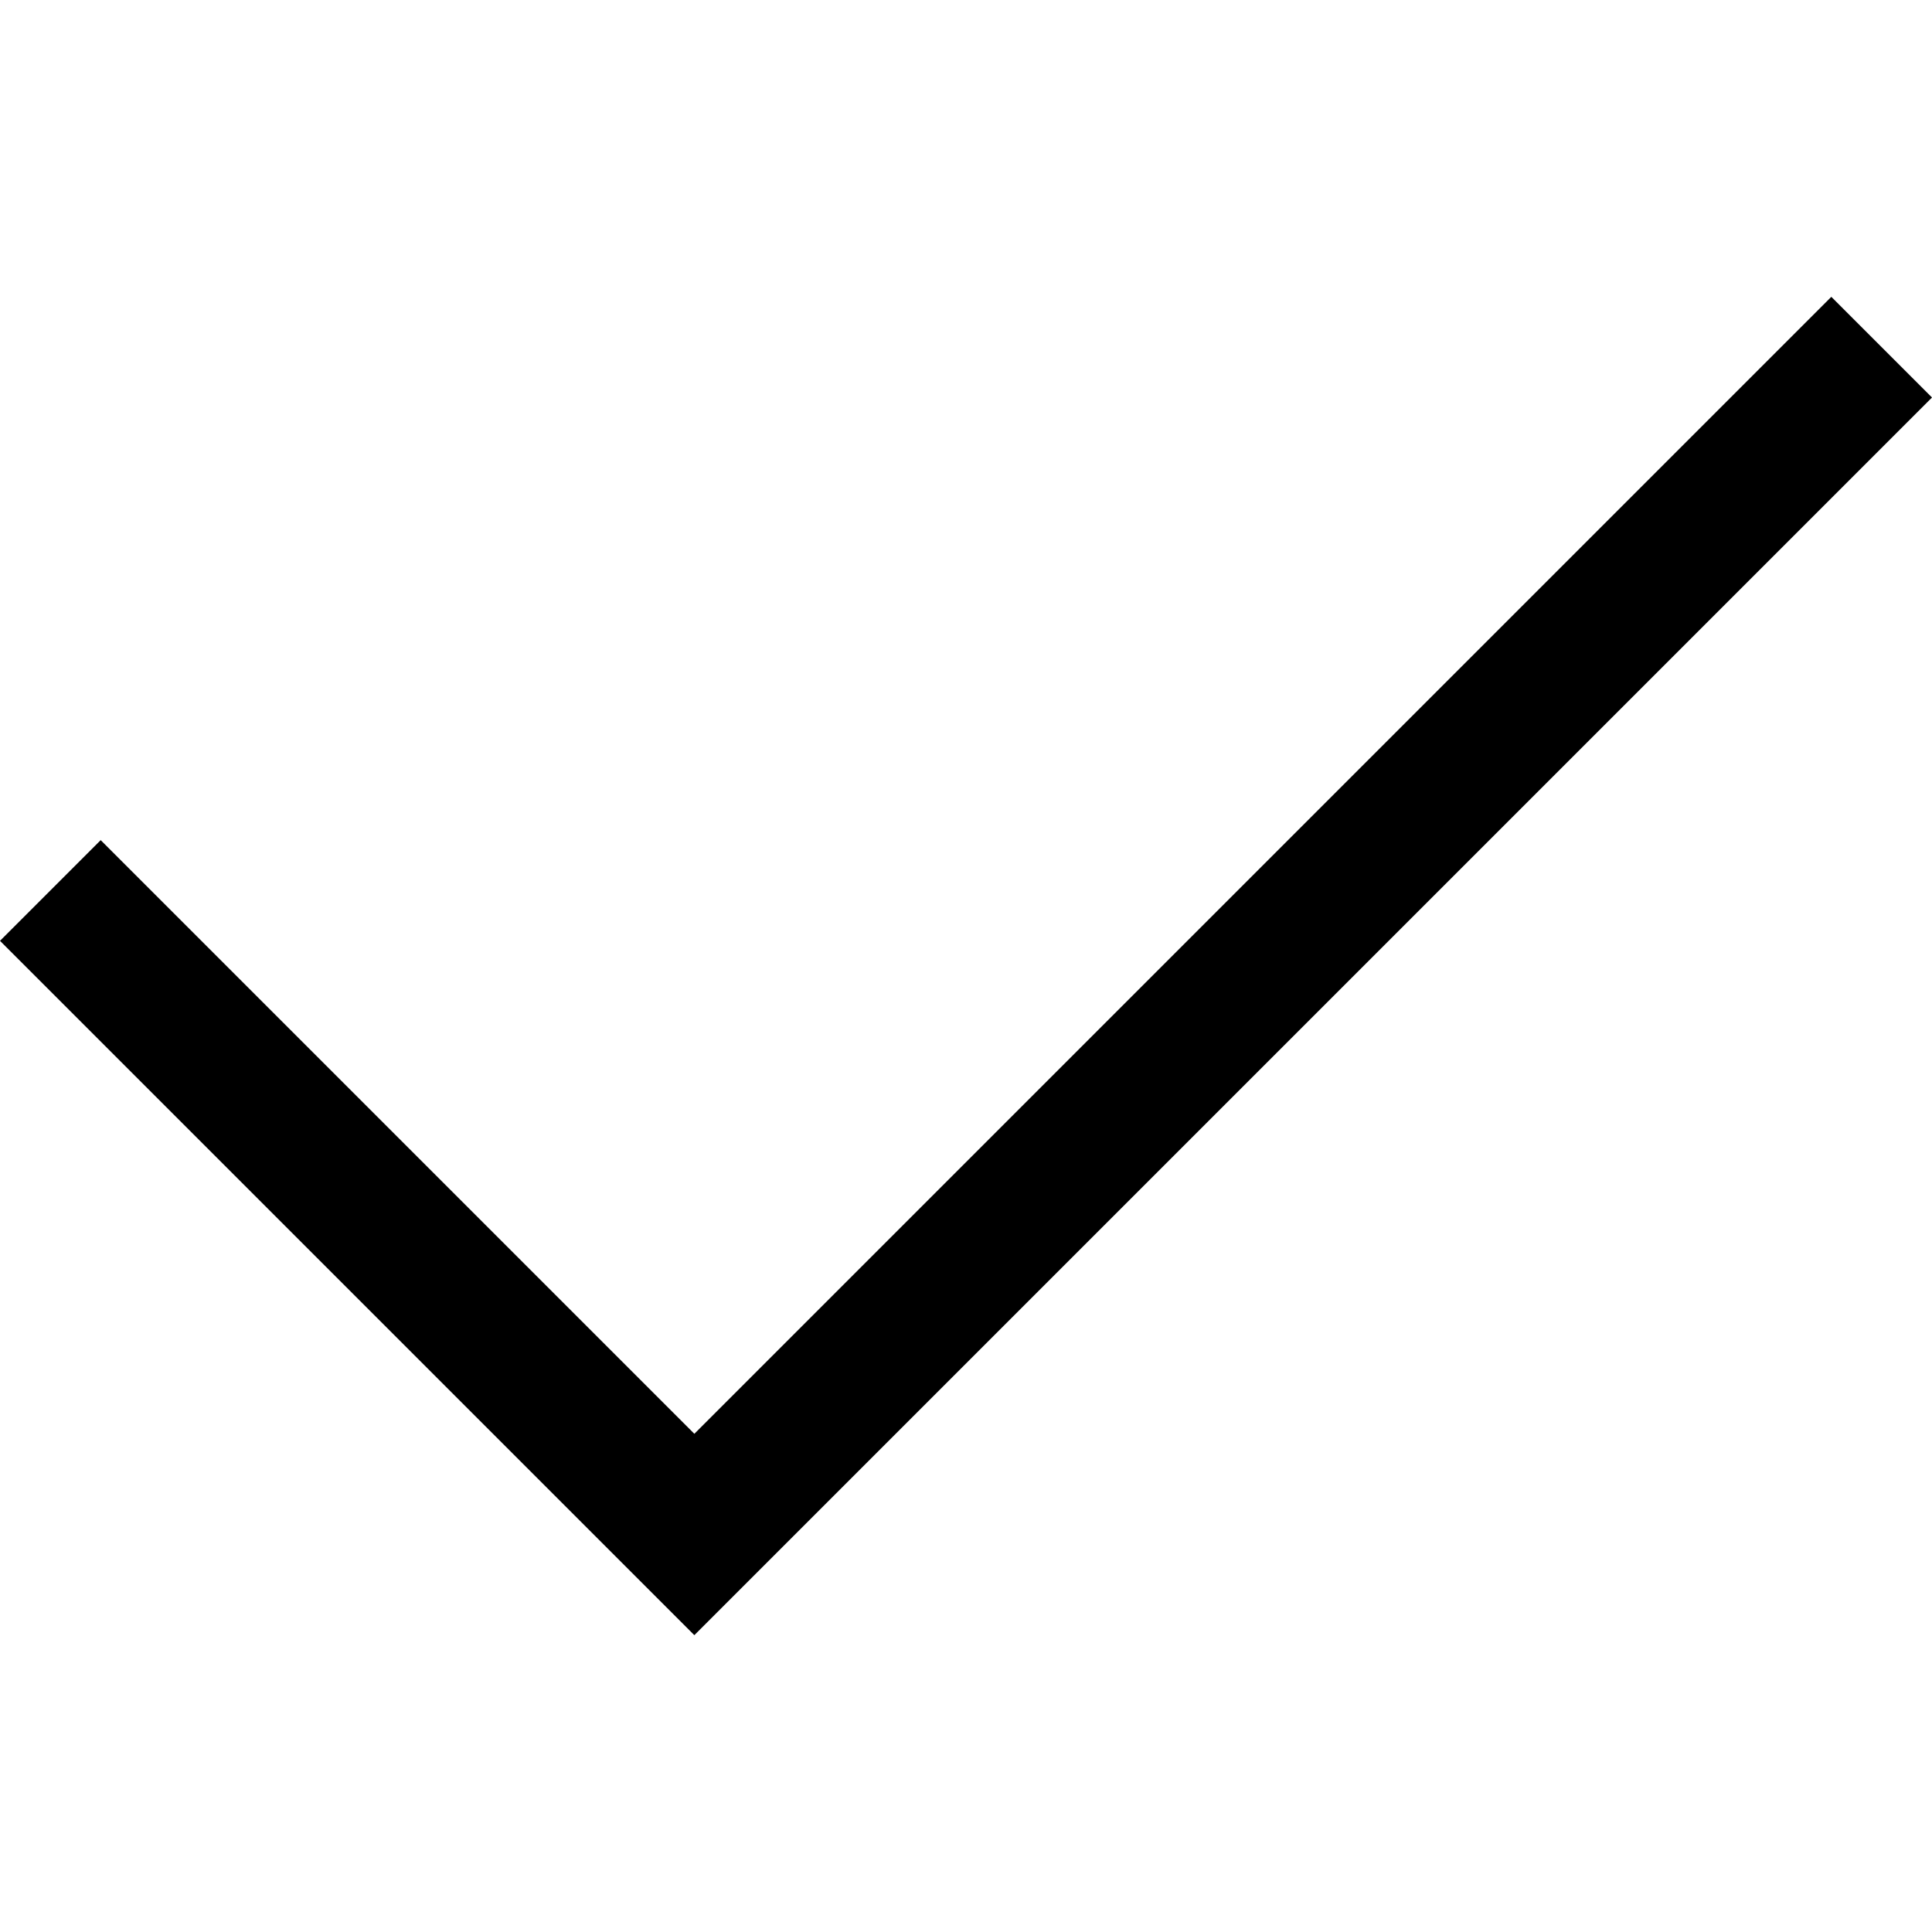
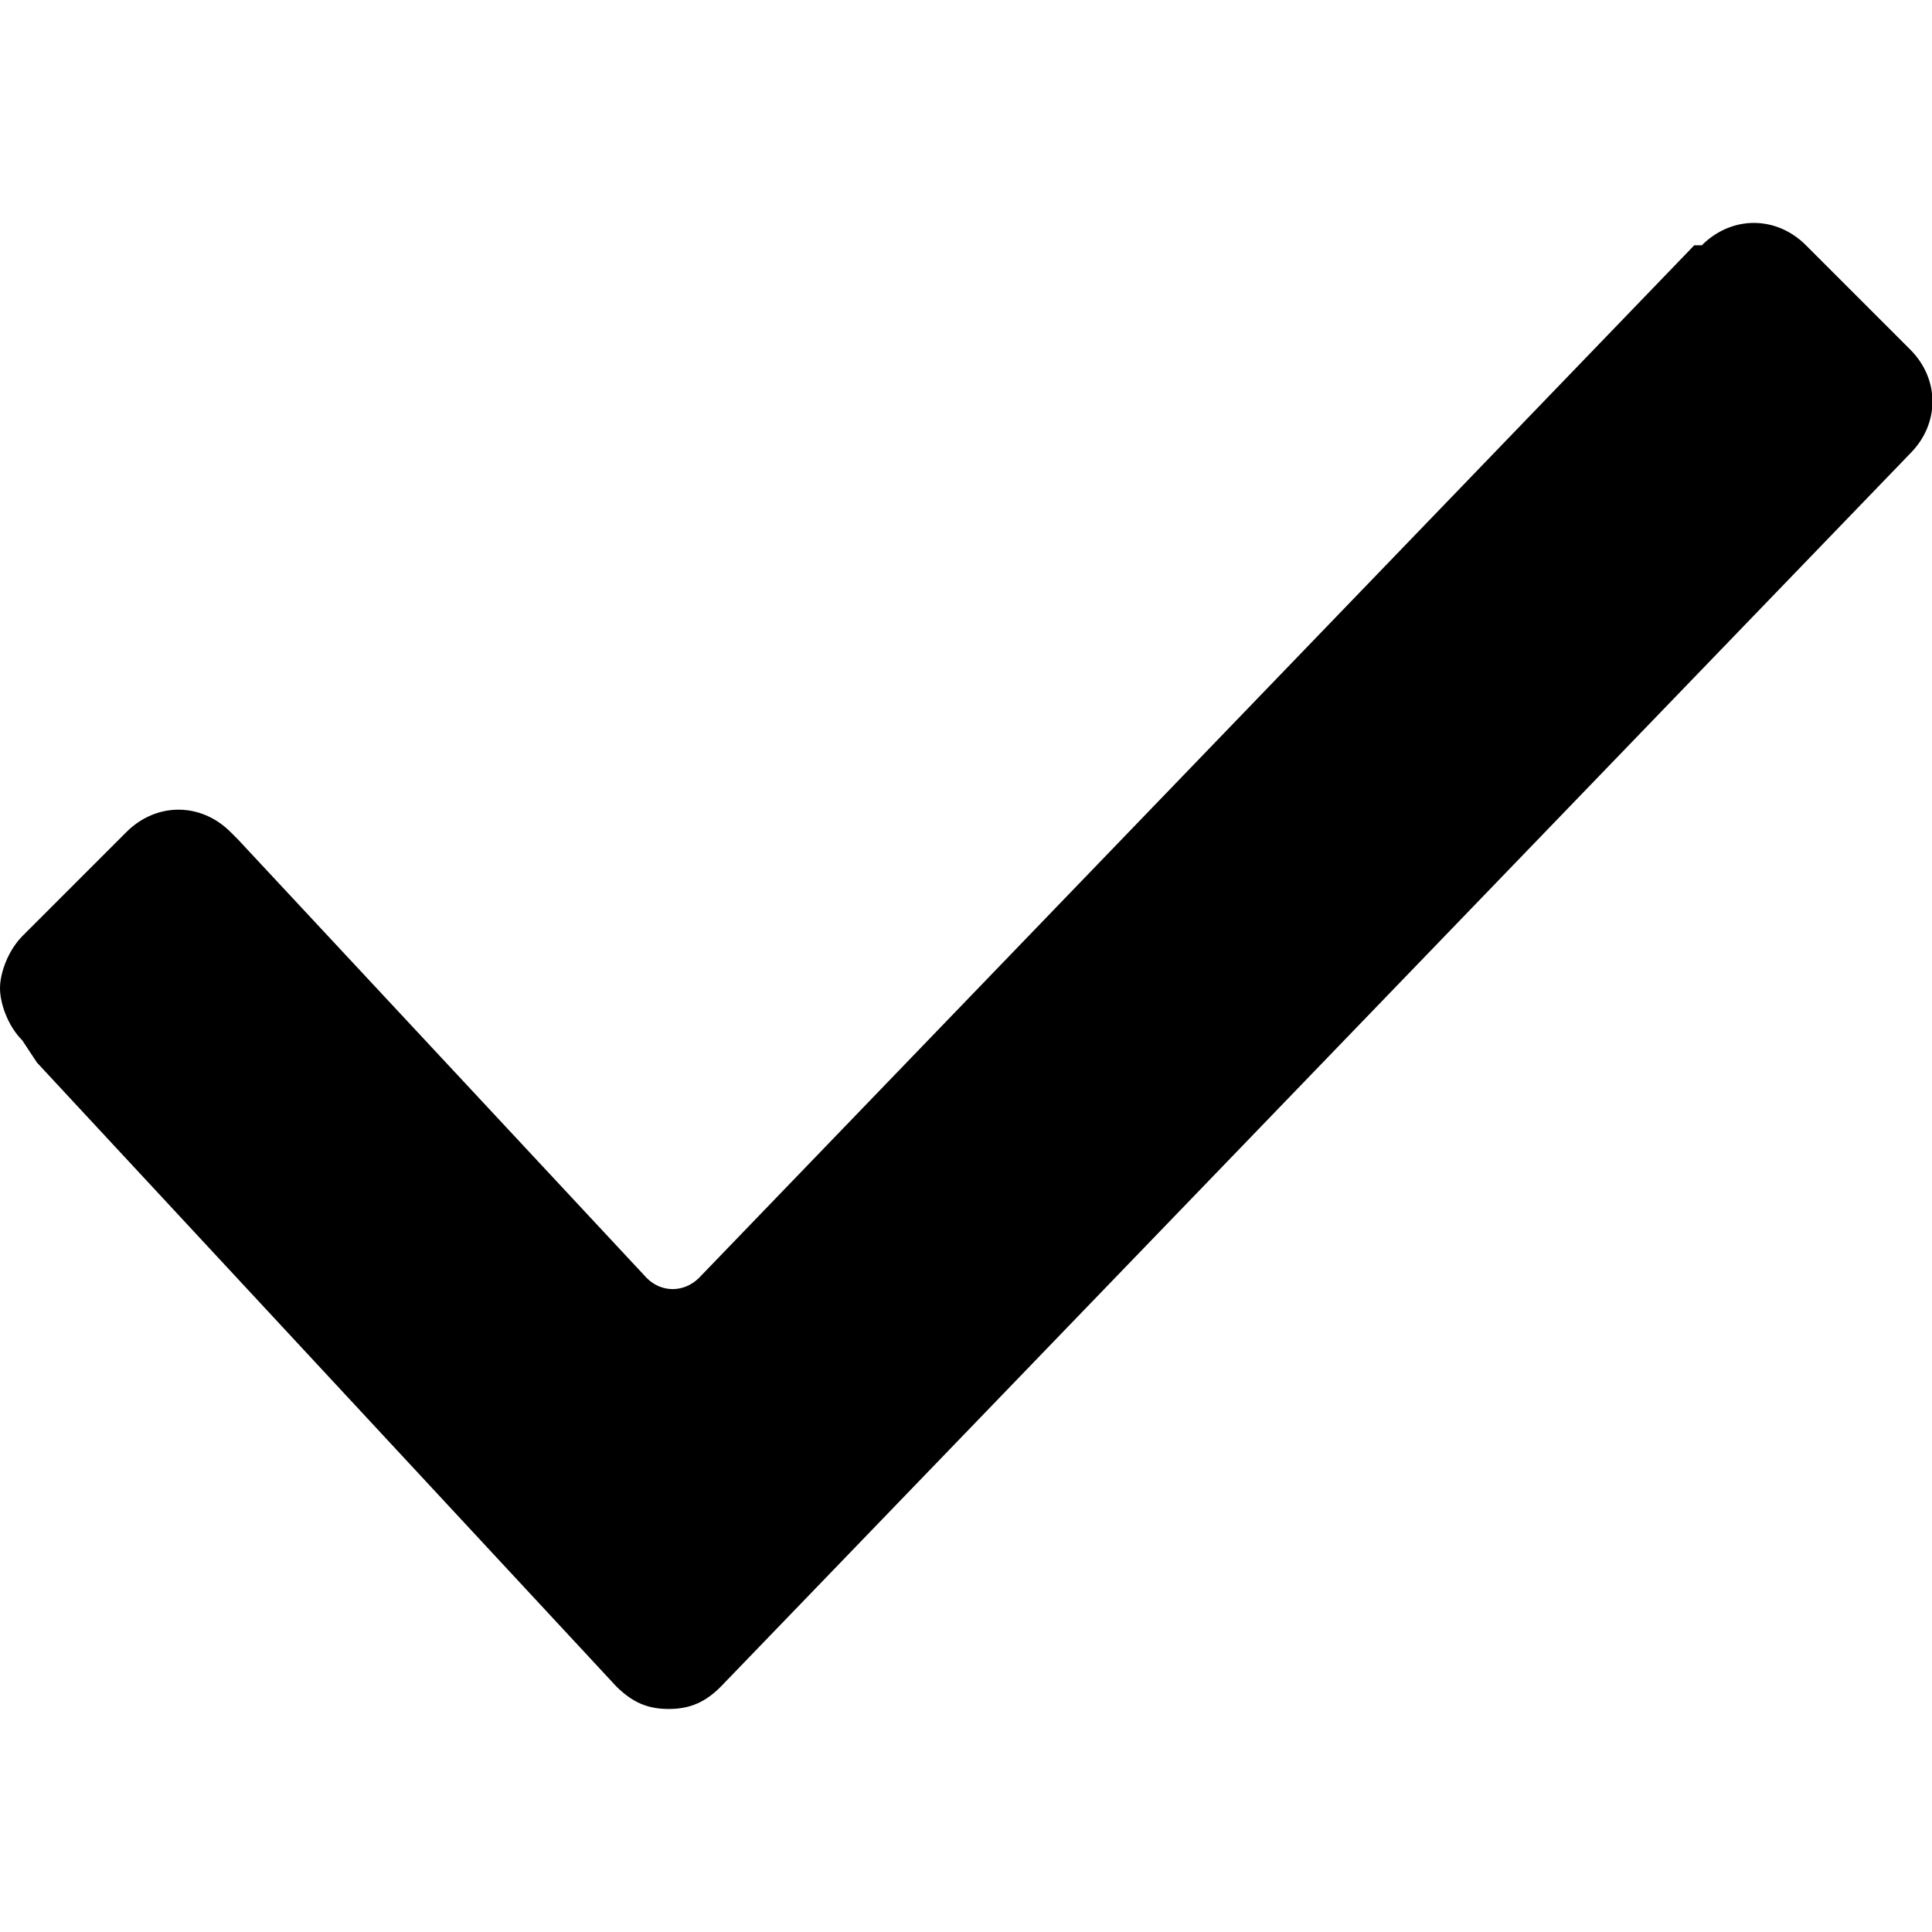
- <svg xmlns="http://www.w3.org/2000/svg" version="1.1" class="checked-icon" id="Layer_1" x="0px" y="0px" viewBox="0 0 406.8 406.8" style="enable-background:new 0 0 406.8 406.8;" xml:space="preserve">
-   <polygon class="checked-icon" points="385.6,62.5 146.2,301.9 21.2,176.9 0,198.1 146.2,344.3 406.8,83.7 " />
+ <svg xmlns="http://www.w3.org/2000/svg" version="1.1" class="checked" id="Слой_1" x="0px" y="0px" viewBox="0 0 512 512" style="enable-background:new 0 0 512 512;" xml:space="preserve">
+   <path class="checked" d="M5.9,275.7C2,271.8,0,265.8,0,261.9c0-3.9,2-9.8,5.9-13.8l27.6-27.6c7.9-7.9,19.7-7.9,27.6,0l2,2l108.3,116.2  c3.9,3.9,9.8,3.9,13.8,0L449,65h2l0,0c7.9-7.9,19.7-7.9,27.6,0l27.6,27.6c7.9,7.9,7.9,19.7,0,27.6l0,0L191,447  c-3.9,3.9-7.9,5.9-13.8,5.9s-9.8-2-13.8-5.9L9.8,281.6L5.9,275.7L5.9,275.7z" />
</svg>
